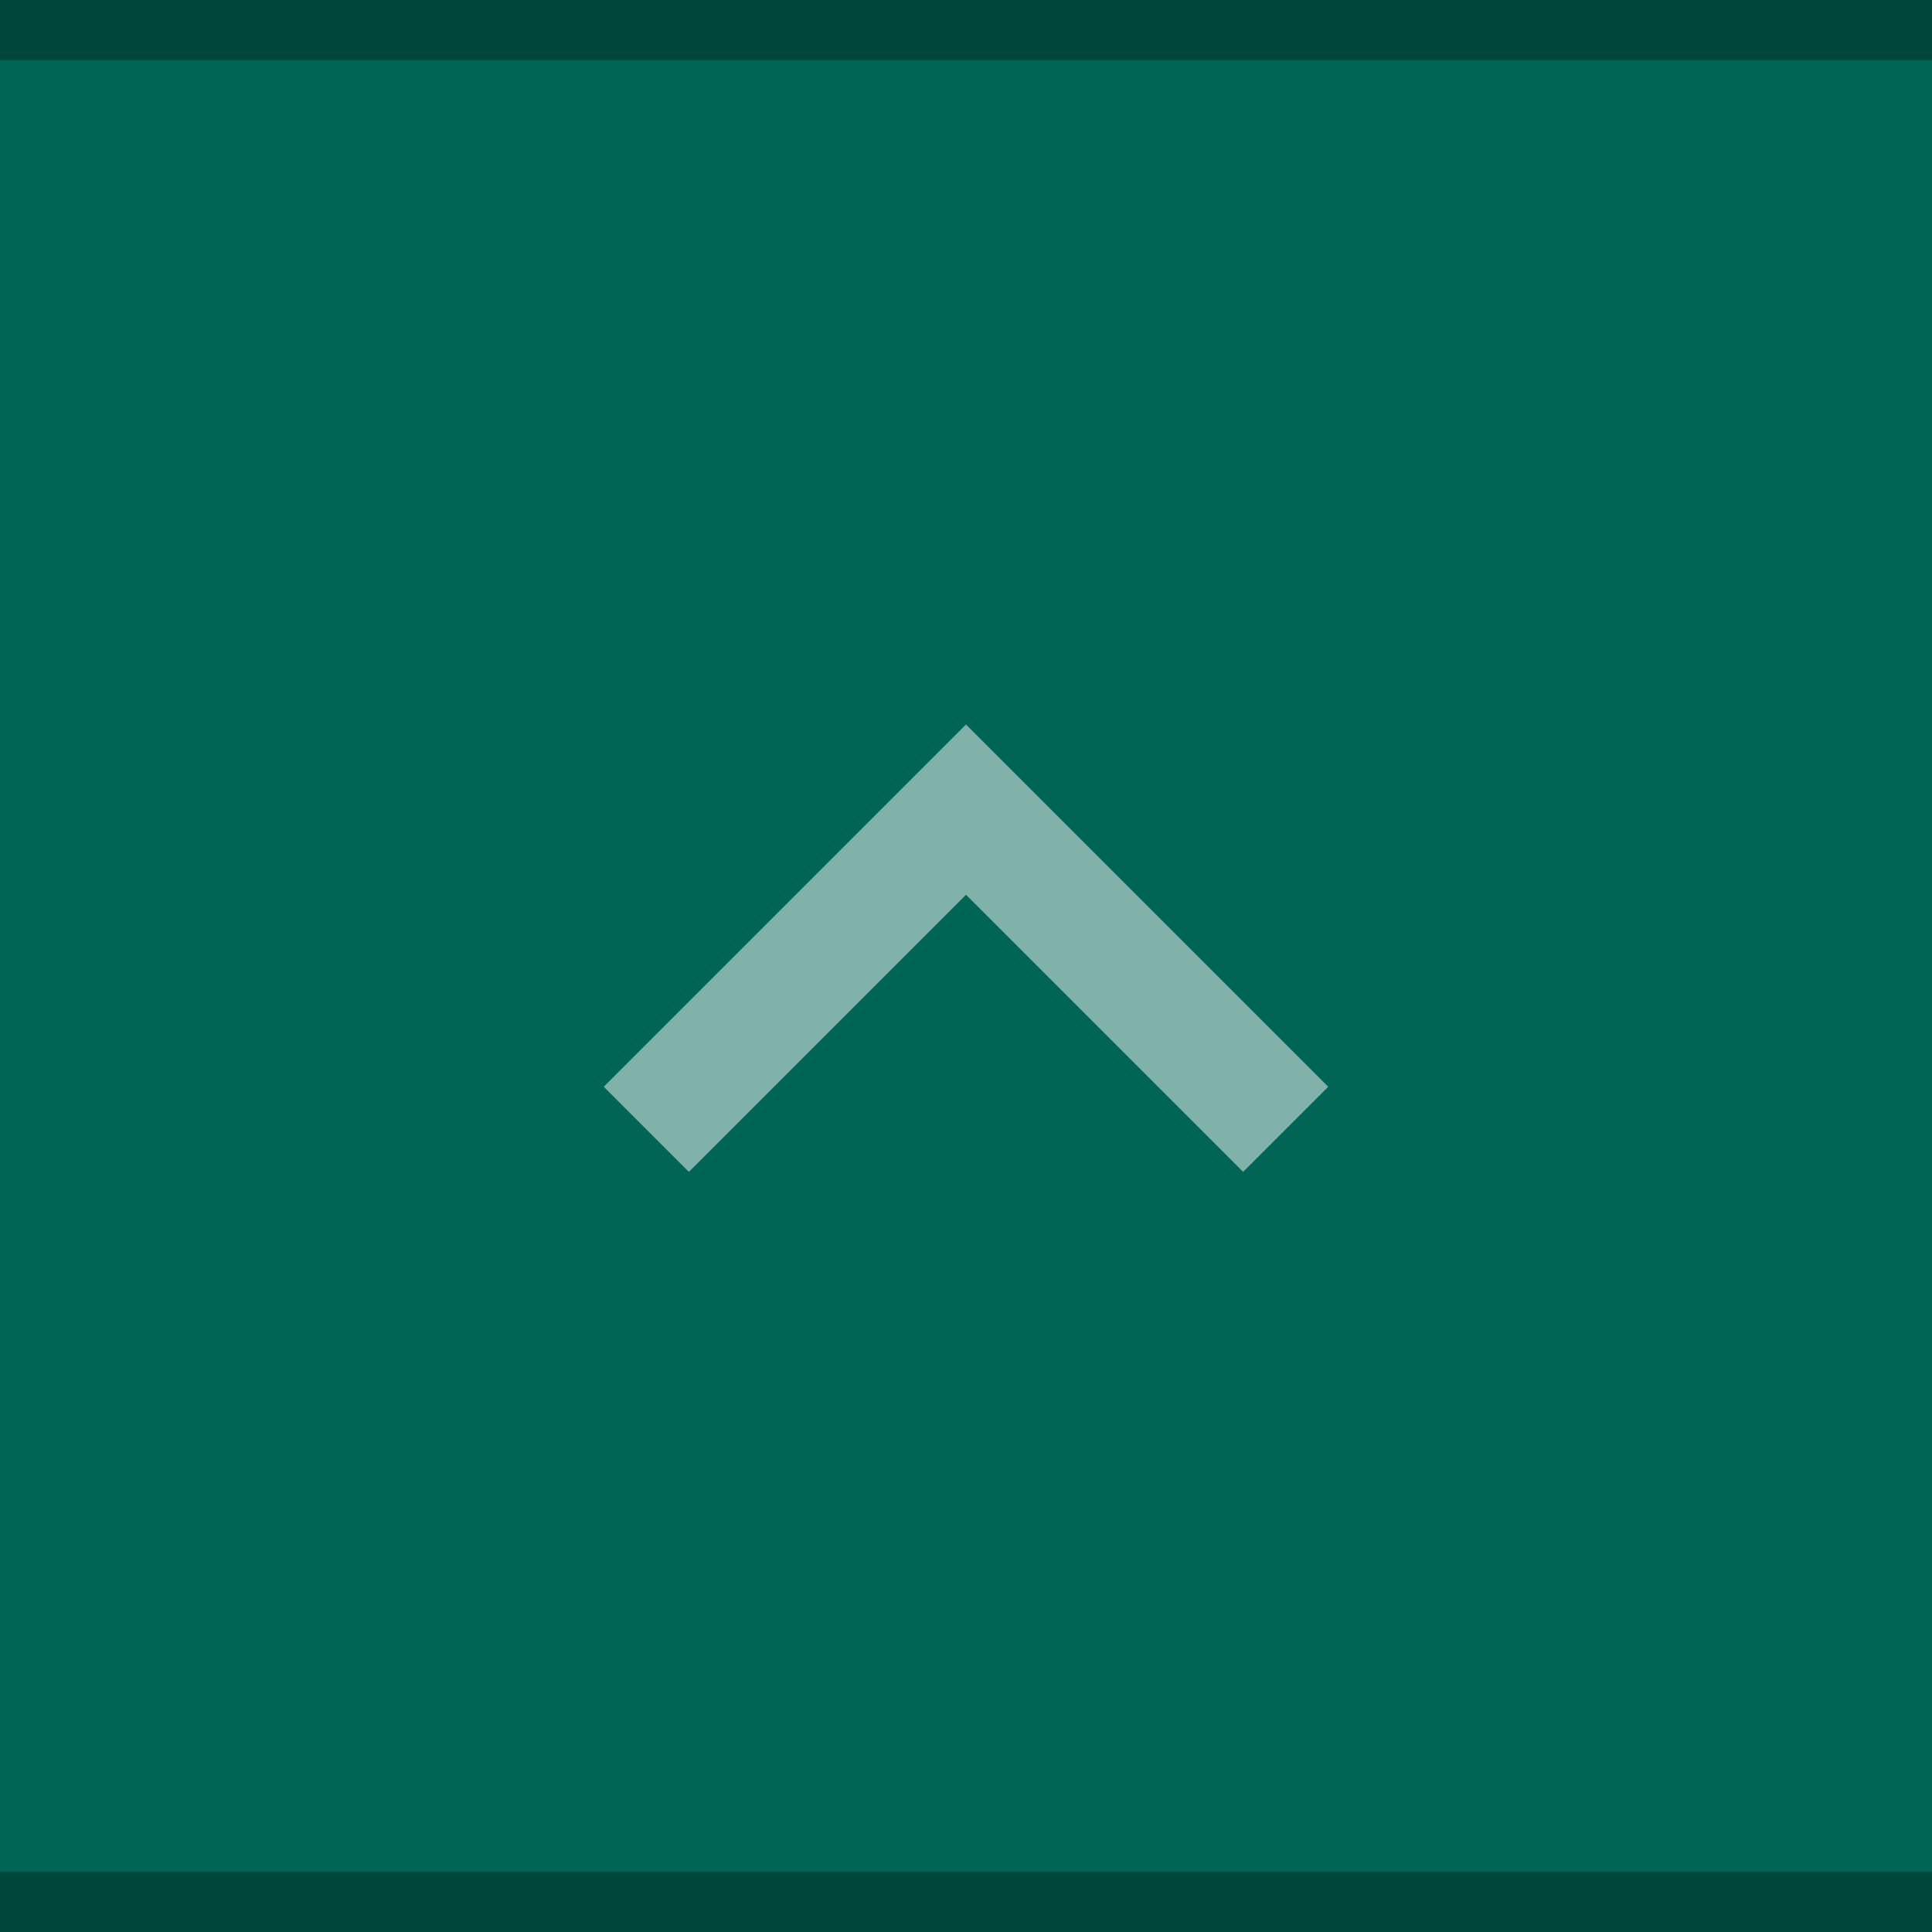
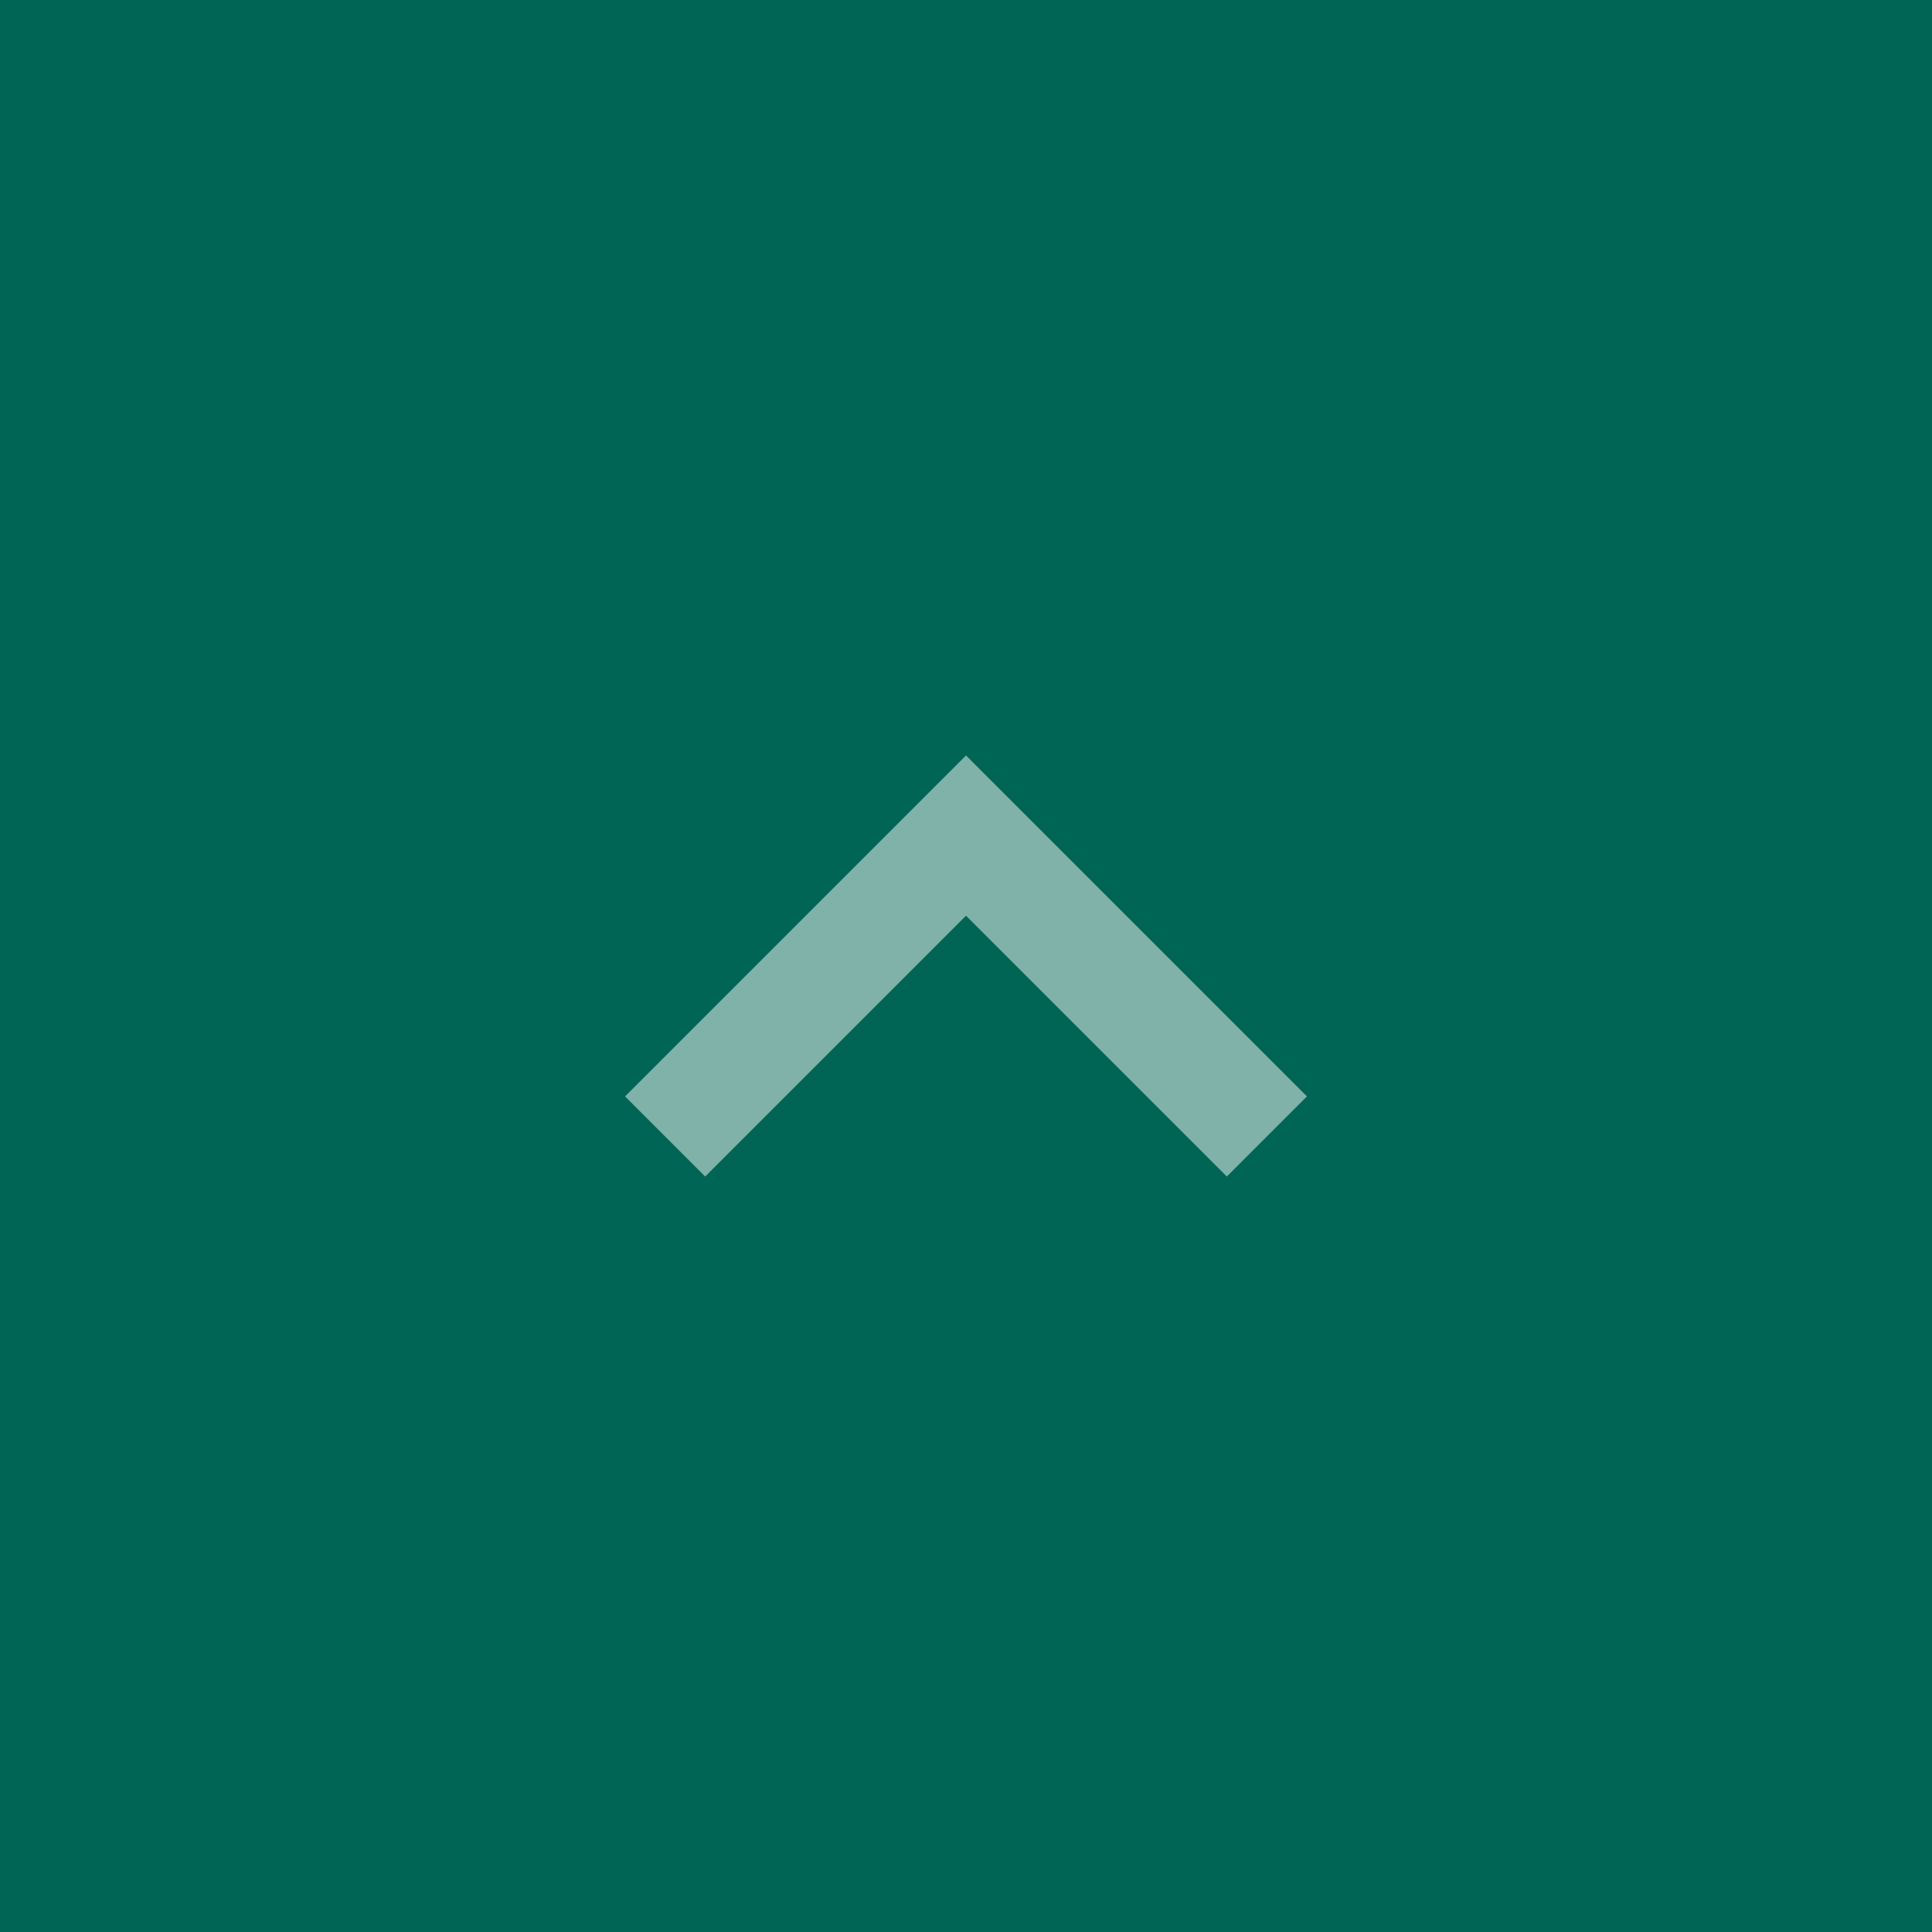
- <svg xmlns="http://www.w3.org/2000/svg" width="32" height="32" viewBox="0 0 32 32" version="1.1" id="svg66">
-   <defs id="defs70" />
-   <rect width="32" height="32" fill="#D6D6D6" id="rect56" style="fill:#006554;fill-opacity:1" />
-   <path d="M 10,18 11.41,19.41 16,14.82 20.59,19.41 22,18 16,12 Z" id="path62" style="opacity:0.5;fill:#ffffff;fill-opacity:1" />
-   <rect width="32" height="1" fill="#FFFFFF" fill-opacity="0.4" id="rect166" style="opacity:0.3;fill:#000000;fill-opacity:1" x="0" y="0" />
-   <rect width="32" height="1" fill="#FFFFFF" fill-opacity="0.4" id="rect166-3" style="opacity:0.3;fill:#000000;fill-opacity:1" x="0" y="31" />
+ <svg xmlns="http://www.w3.org/2000/svg" id="svg12" version="1.1" viewBox="0 0 34 34" height="34" width="34">
+   <defs id="defs16" />
+   <rect style="fill:#006554;fill-opacity:1;stroke-width:1.125" id="rect2" fill="#E0E0E0" height="36" width="36" x="-1" y="-1" />
+   <path d="m 11,19.295 1.41,1.41 4.59,-4.59 4.59,4.59 1.41,-1.41 -6,-6 z" id="path62" style="opacity:0.5;fill:#ffffff" />
</svg>
